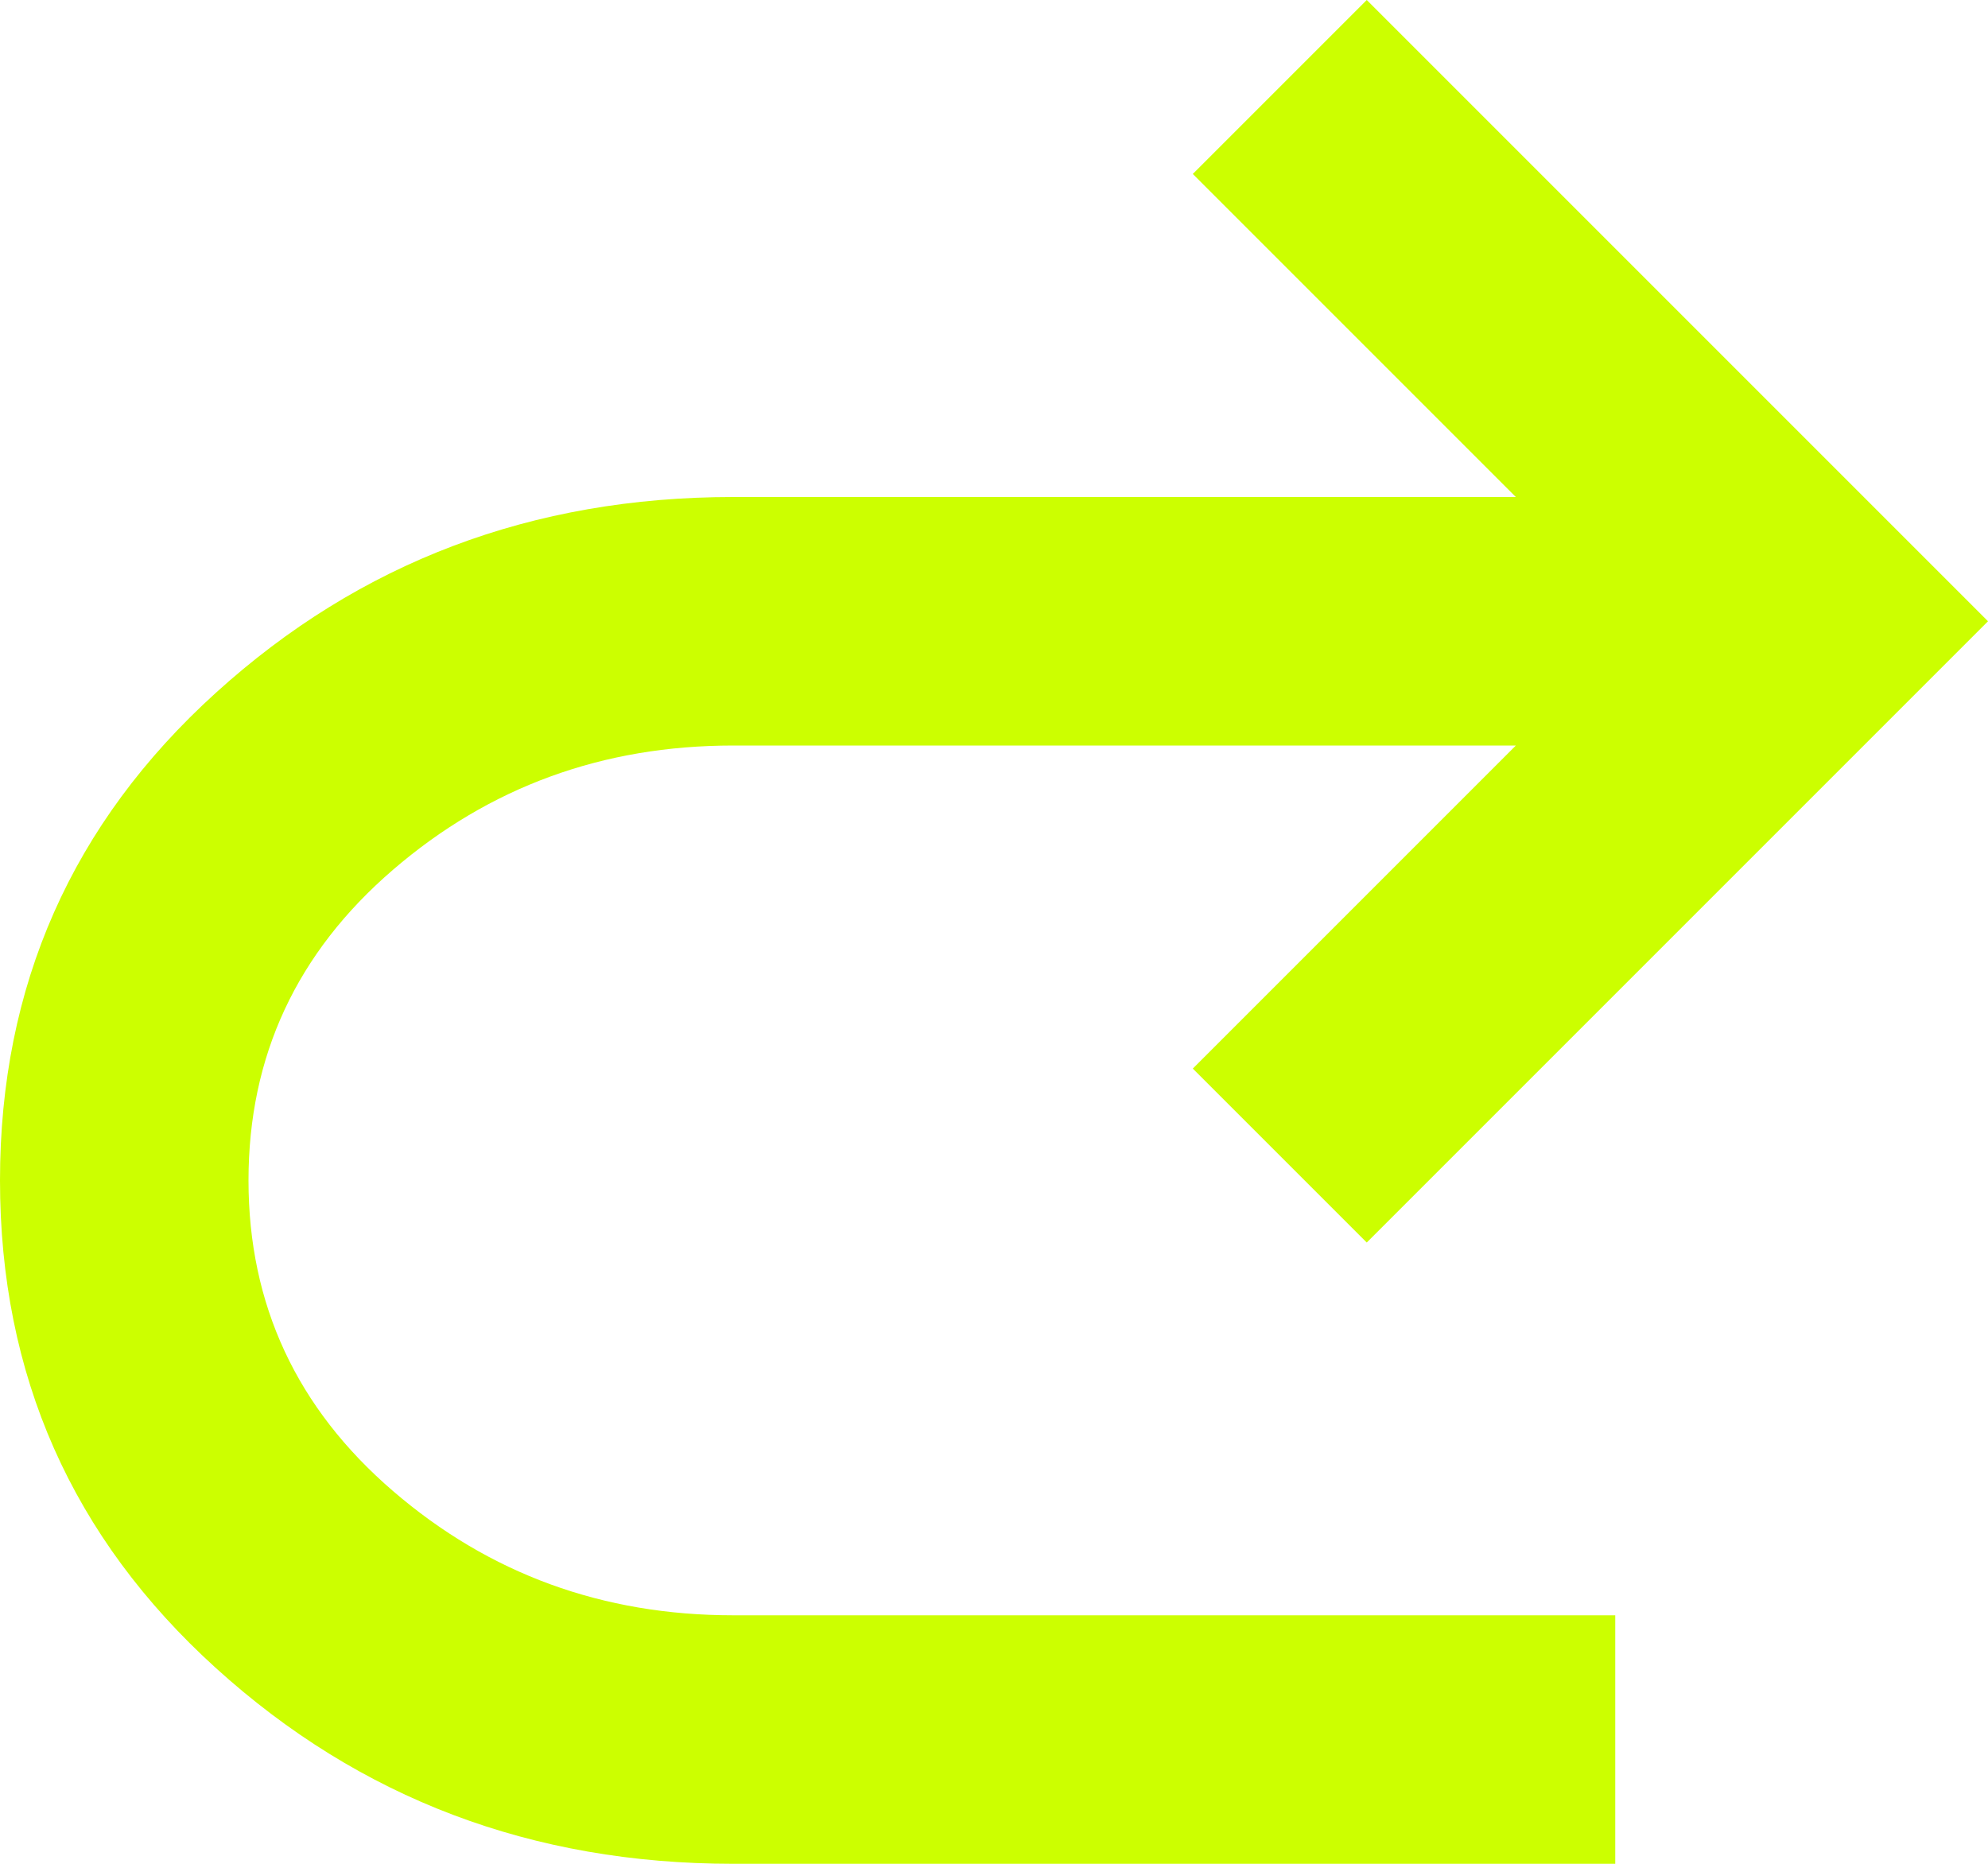
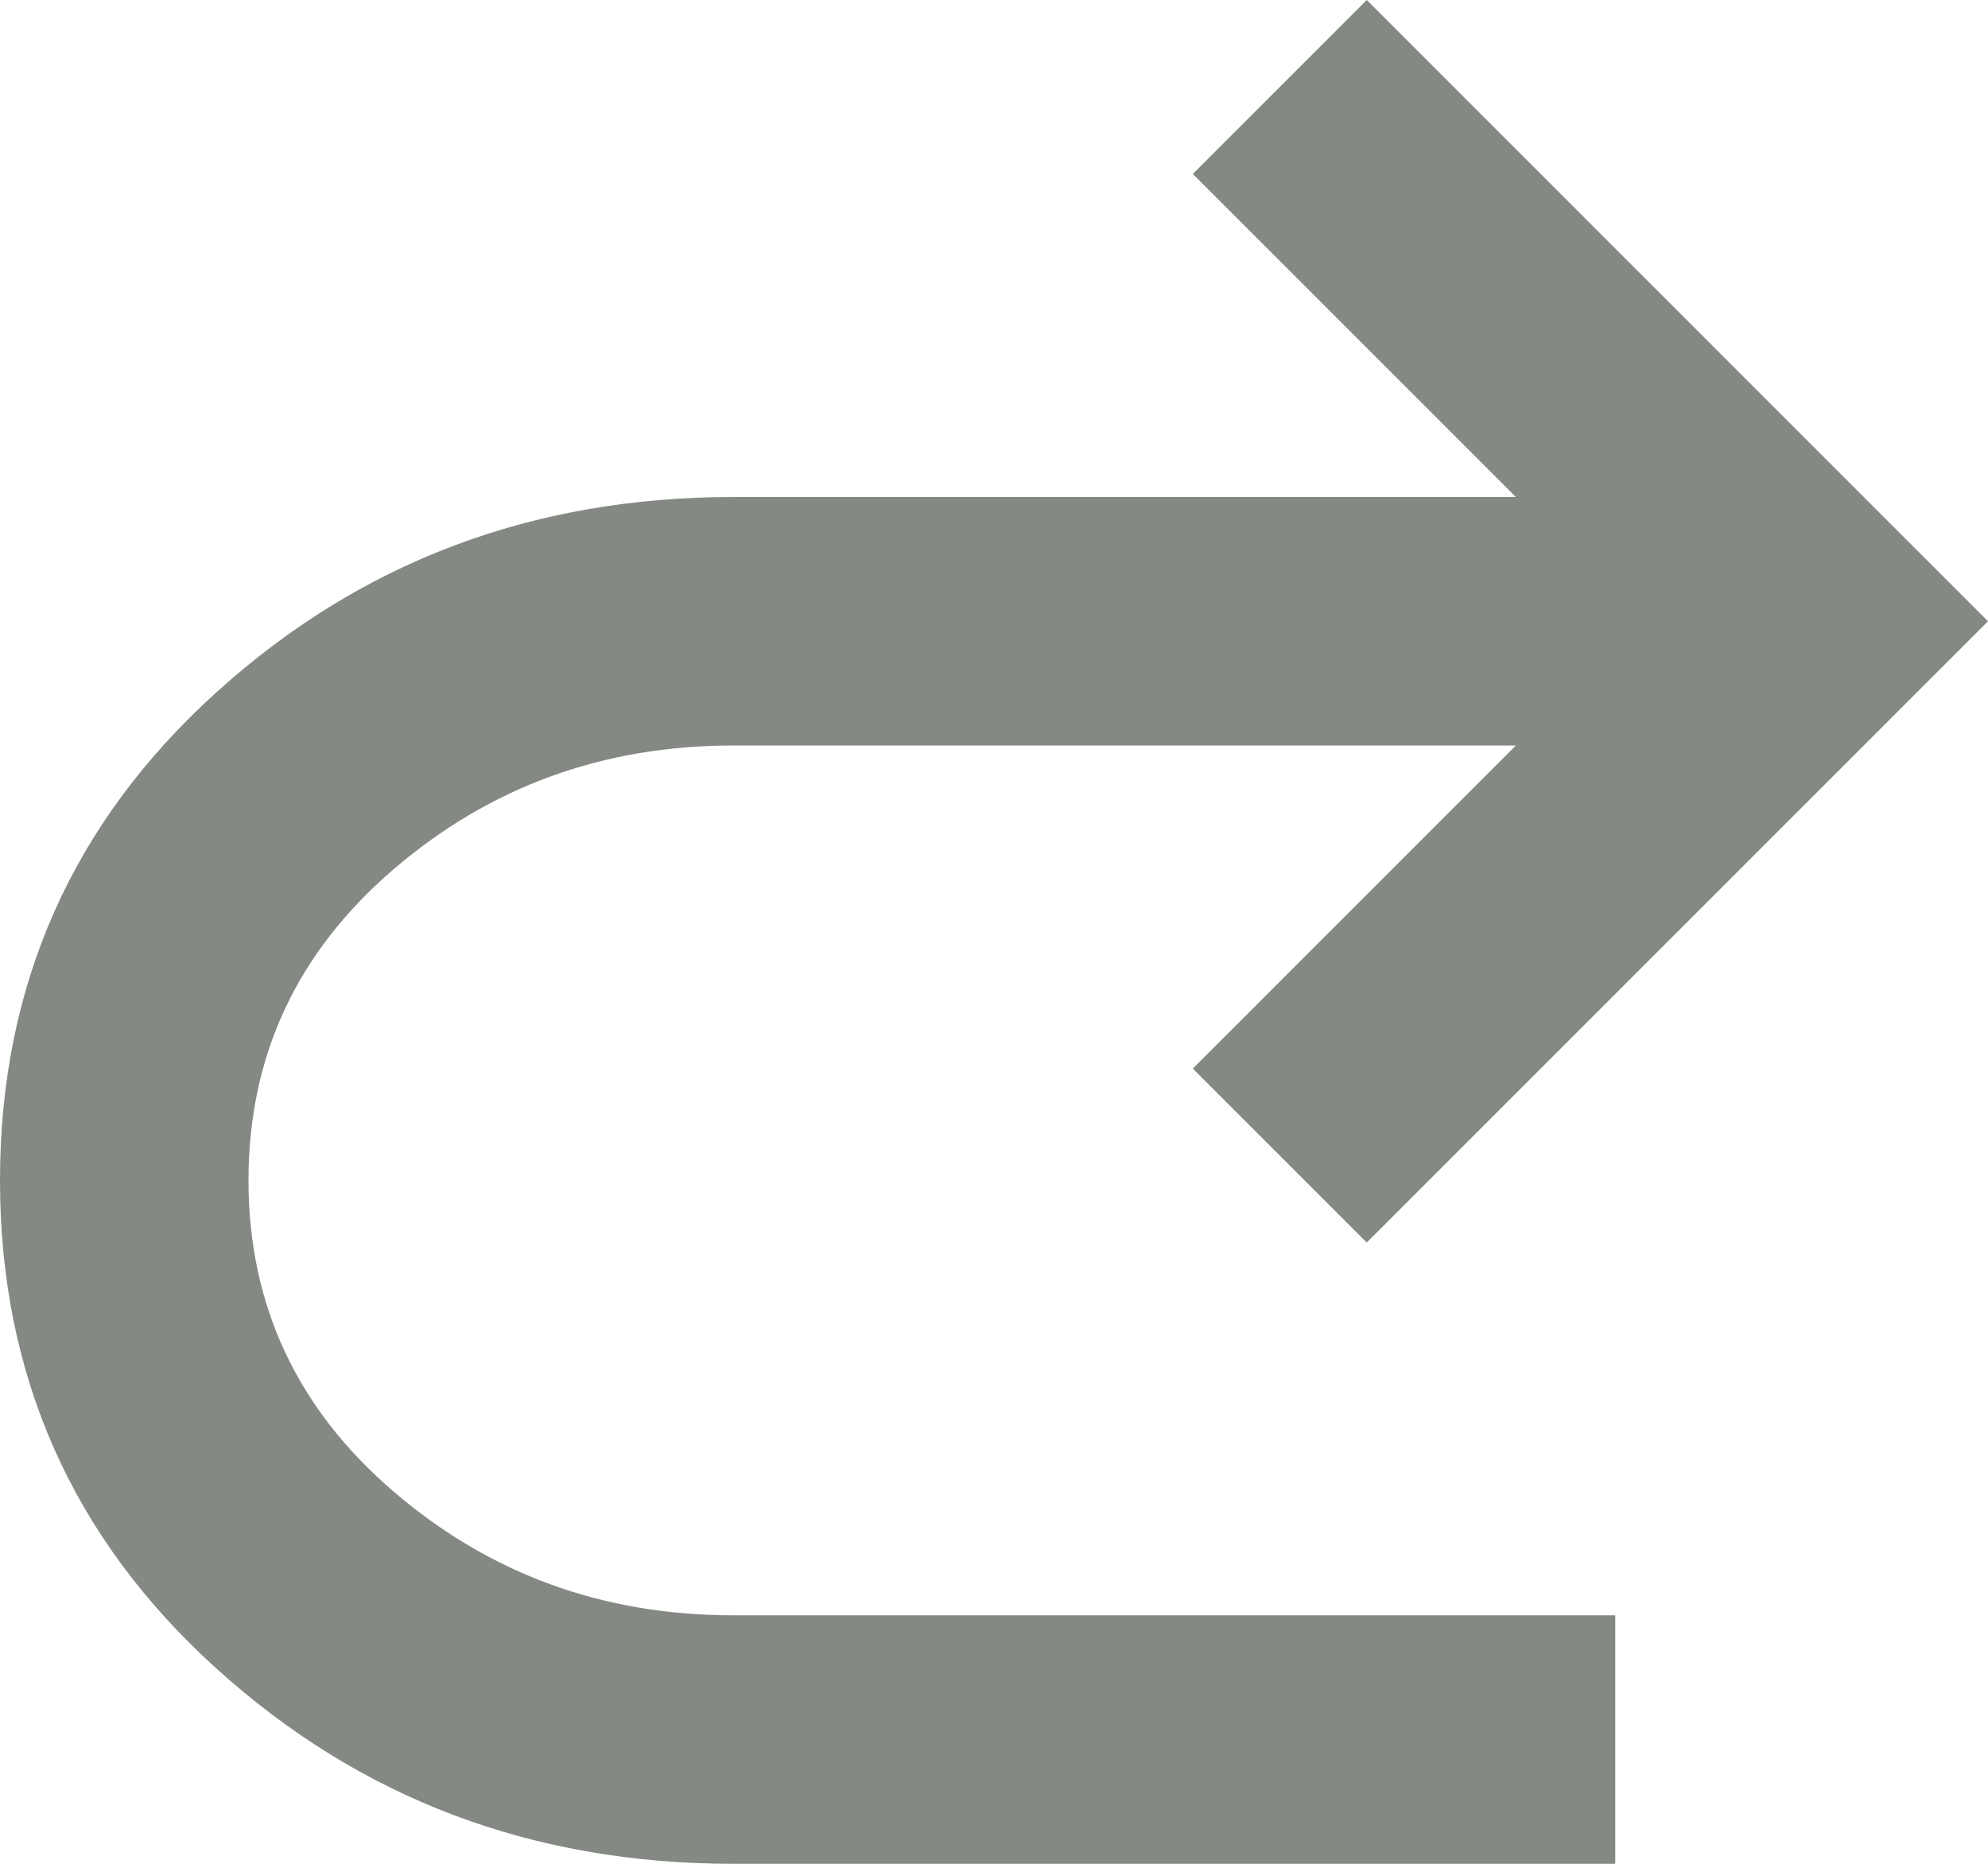
<svg xmlns="http://www.w3.org/2000/svg" width="16" height="15" viewBox="0 0 16 15" fill="none">
-   <path d="M5.9 15C4.283 15 2.896 14.475 1.738 13.425C0.579 12.375 0 11.067 0 9.5C0 7.933 0.579 6.625 1.738 5.575C2.896 4.525 4.283 4 5.9 4H12.2L9.6 1.4L11 0L16 5L11 10L9.6 8.6L12.2 6H5.9C4.85 6 3.938 6.333 3.163 7C2.388 7.667 2 8.5 2 9.5C2 10.5 2.388 11.333 3.163 12C3.938 12.667 4.85 13 5.9 13H13V15H5.9Z" fill="#CCFF00" />
+   <path d="M5.9 15C4.283 15 2.896 14.475 1.738 13.425C0.579 12.375 0 11.067 0 9.5C0 7.933 0.579 6.625 1.738 5.575C2.896 4.525 4.283 4 5.9 4H12.2L9.6 1.4L11 0L16 5L11 10L9.6 8.6L12.2 6H5.9C4.85 6 3.938 6.333 3.163 7C2.388 7.667 2 8.5 2 9.5C2 10.5 2.388 11.333 3.163 12C3.938 12.667 4.85 13 5.9 13H13V15H5.9Z" fill="#858983" />
</svg>
